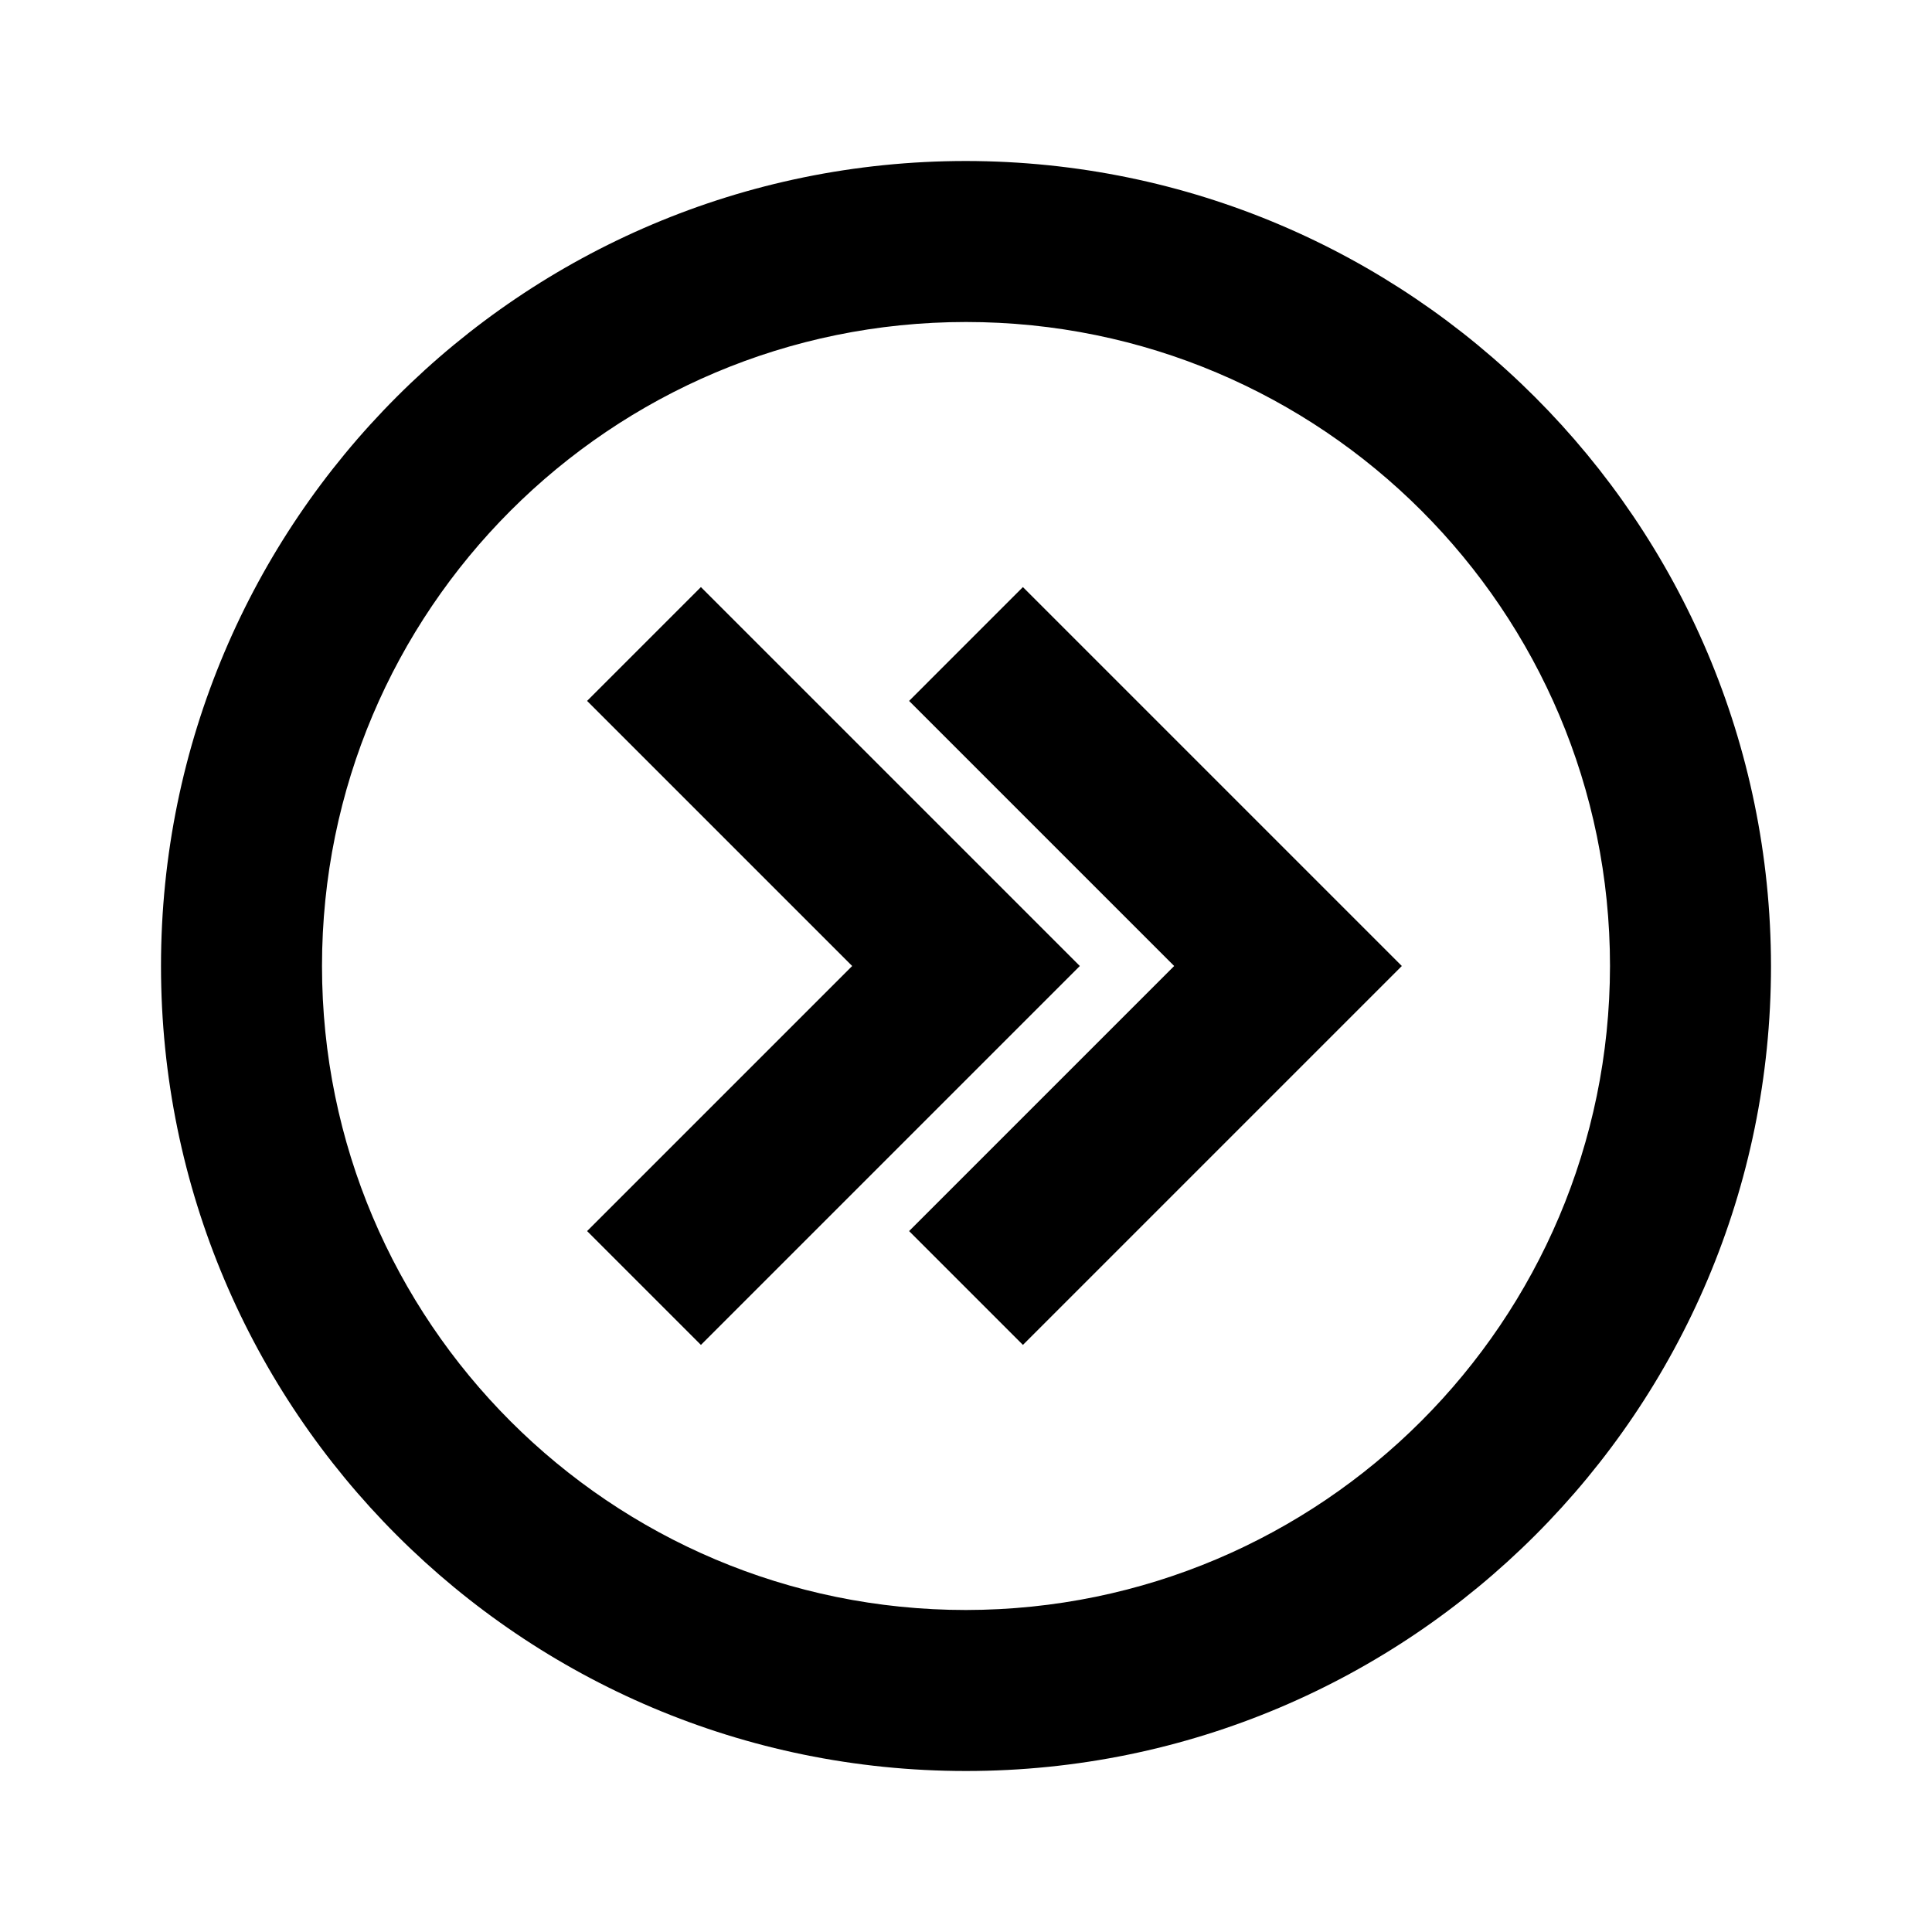
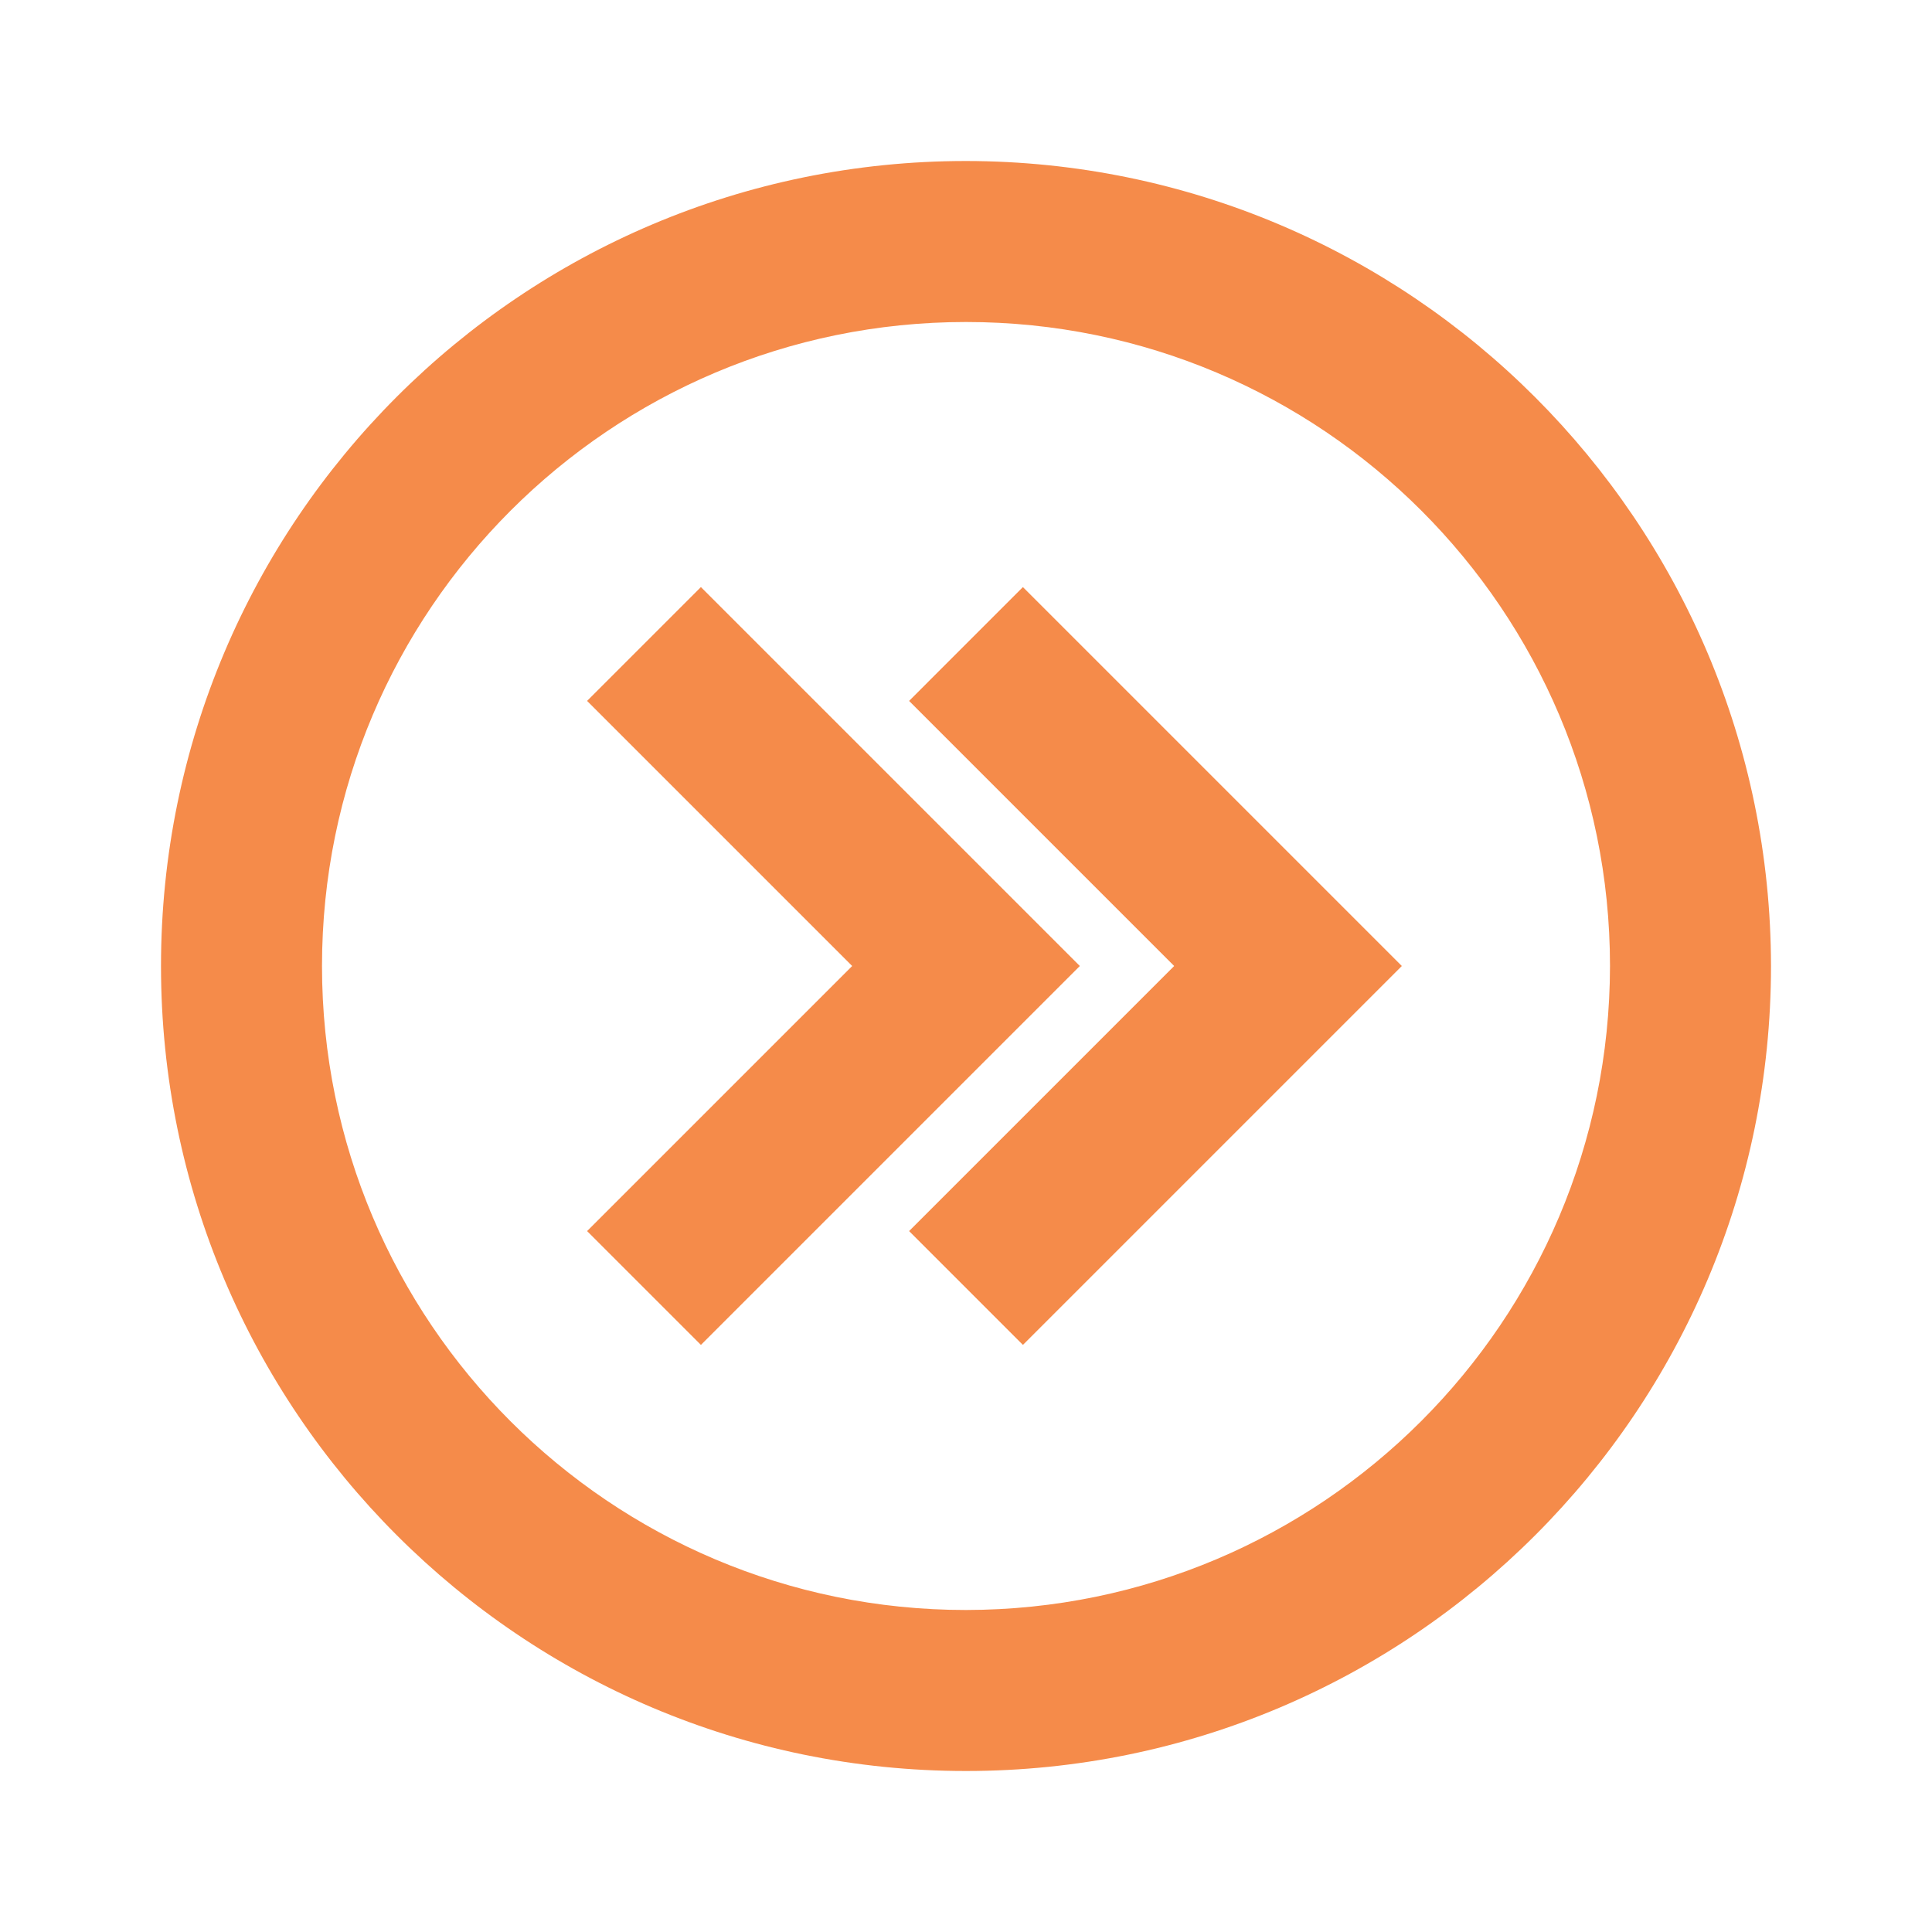
- <svg xmlns="http://www.w3.org/2000/svg" width="24" height="24" viewBox="0 0 24 24">
+ <svg xmlns="http://www.w3.org/2000/svg" fill="#f58b4a" width="90" height="90" viewBox="0 0 24 24">
  <g>
    <path d="M12,2A10,10,0,1,0,22,12,10.011,10.011,0,0,0,12,2Zm0,18a8,8,0,1,1,8-8A8.009,8.009,0,0,1,12,20Z" />
    <polygon points="8.707 7.293 7.293 8.707 10.586 12 7.293 15.293 8.707 16.707 13.414 12 8.707 7.293" />
    <polygon points="11.293 8.707 14.586 12 11.293 15.293 12.707 16.707 17.414 12 12.707 7.293 11.293 8.707" />
  </g>
</svg>
